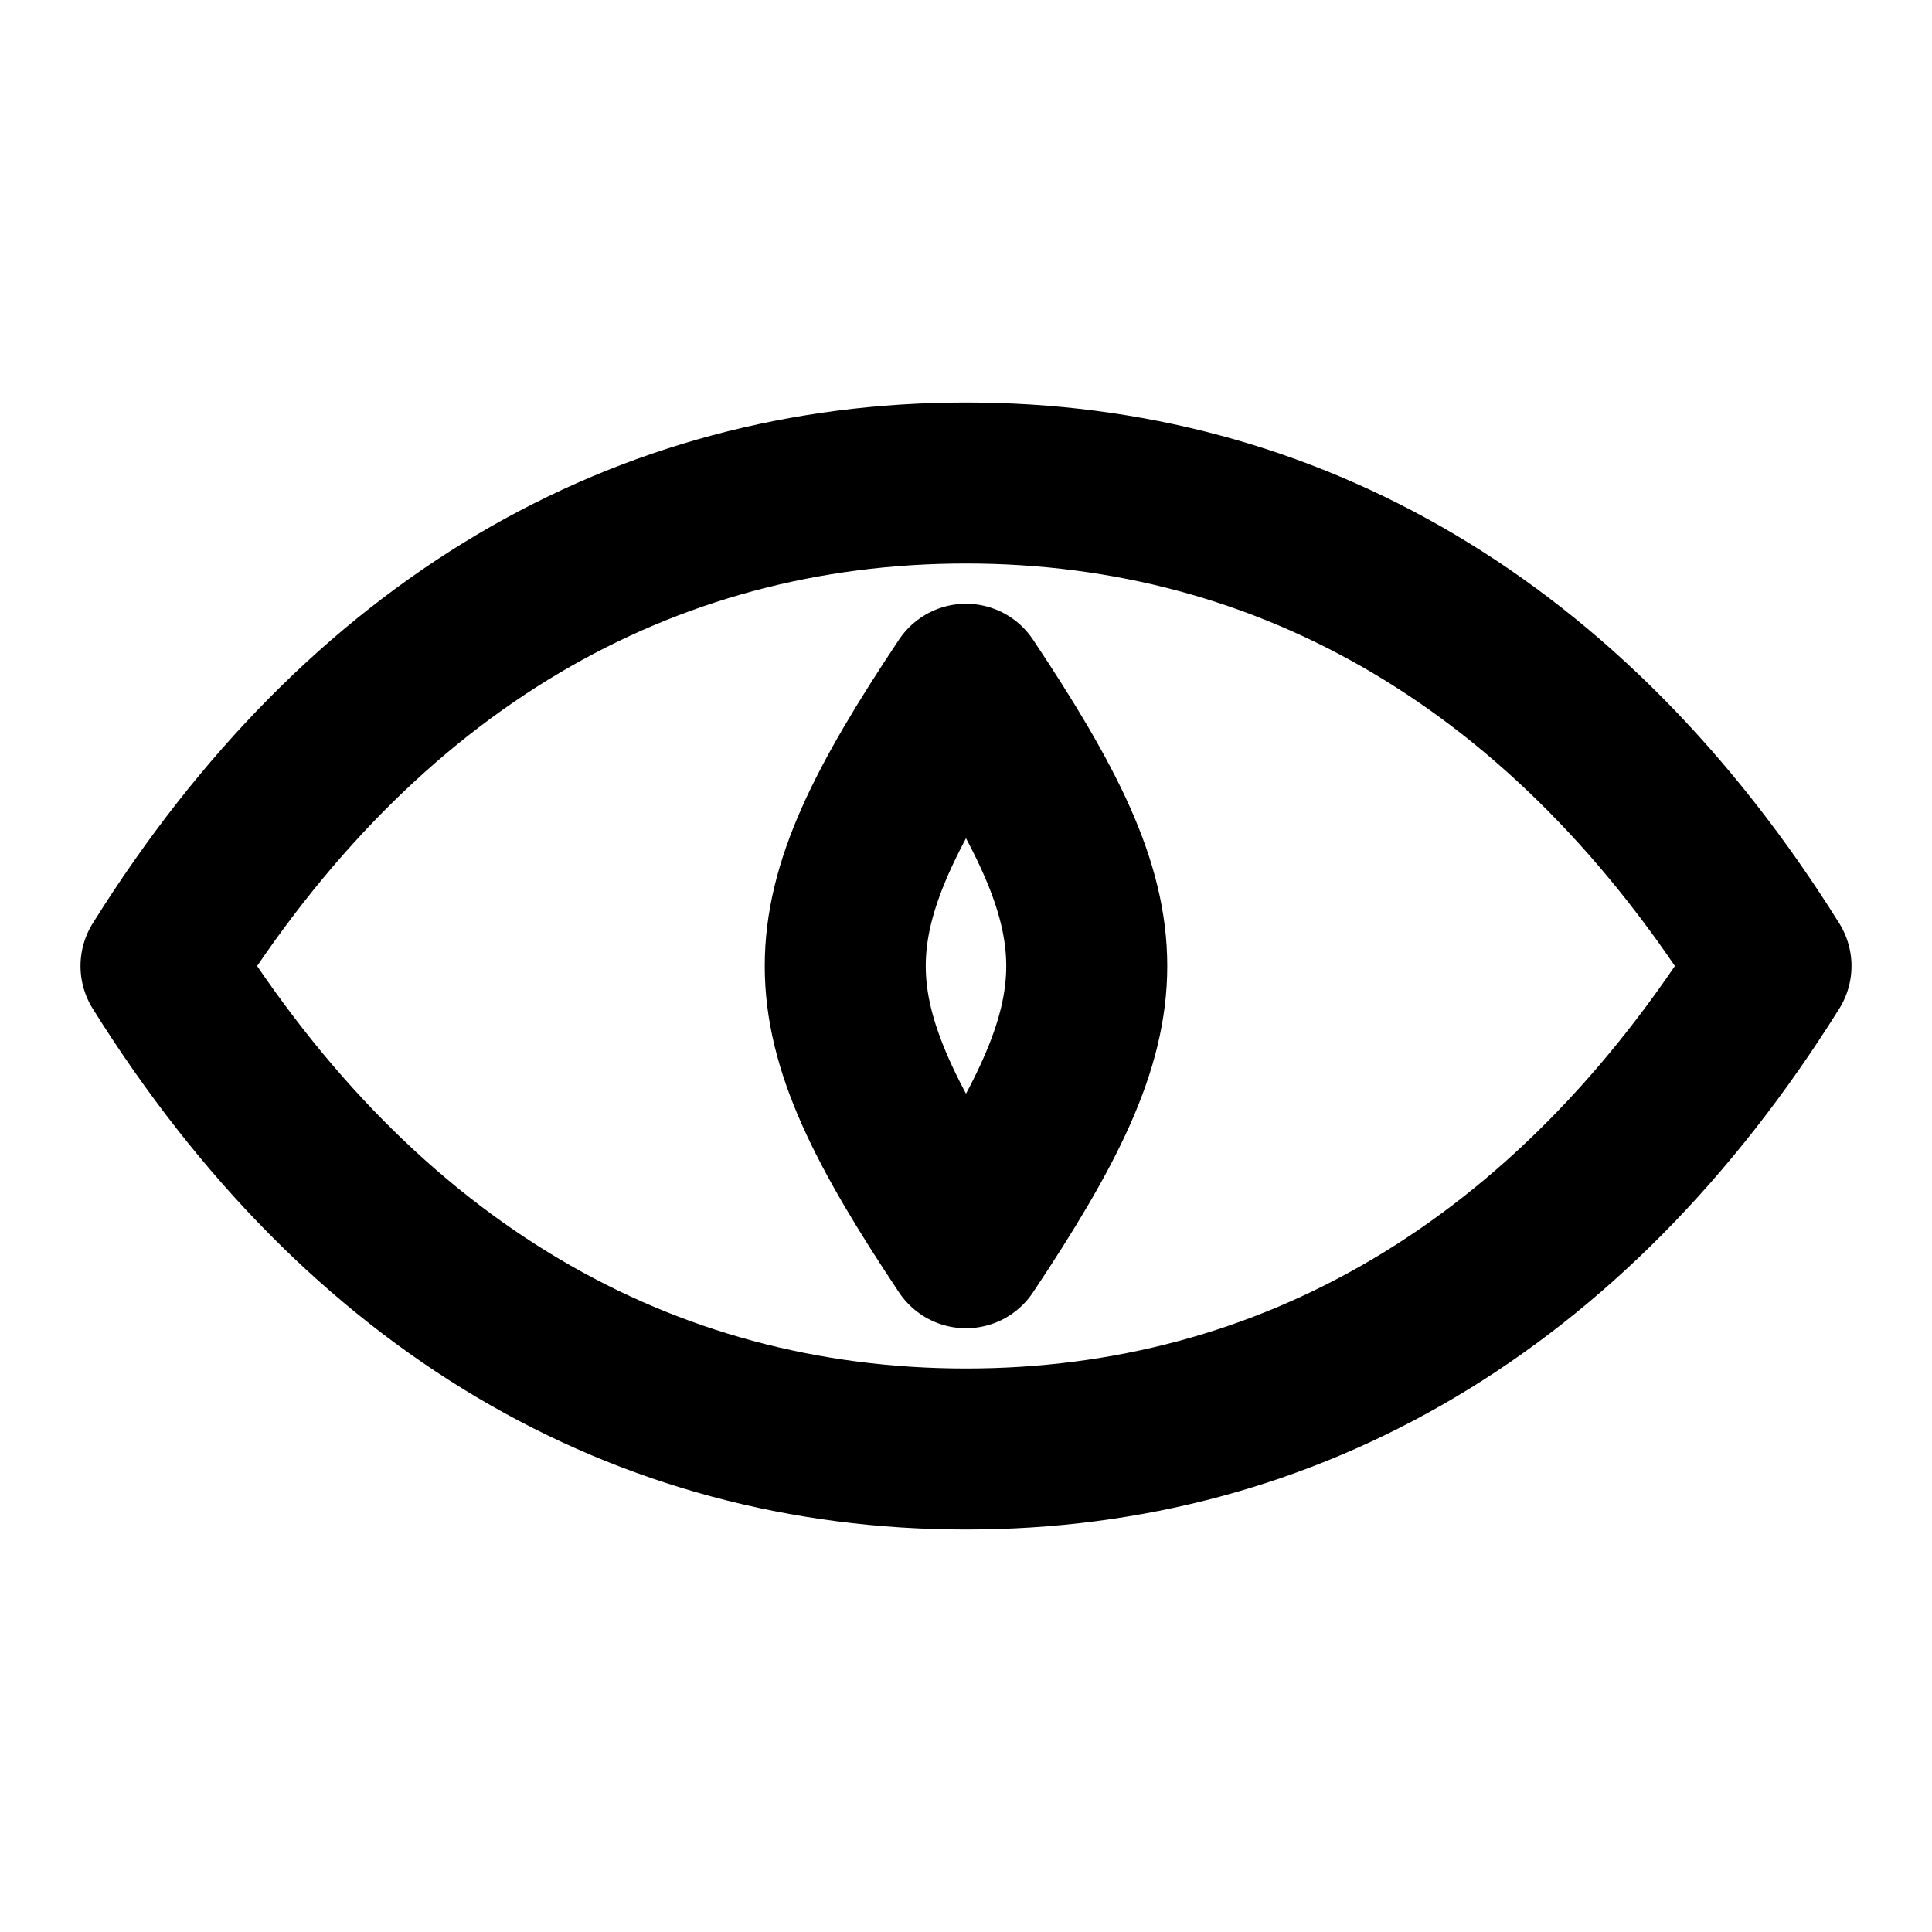
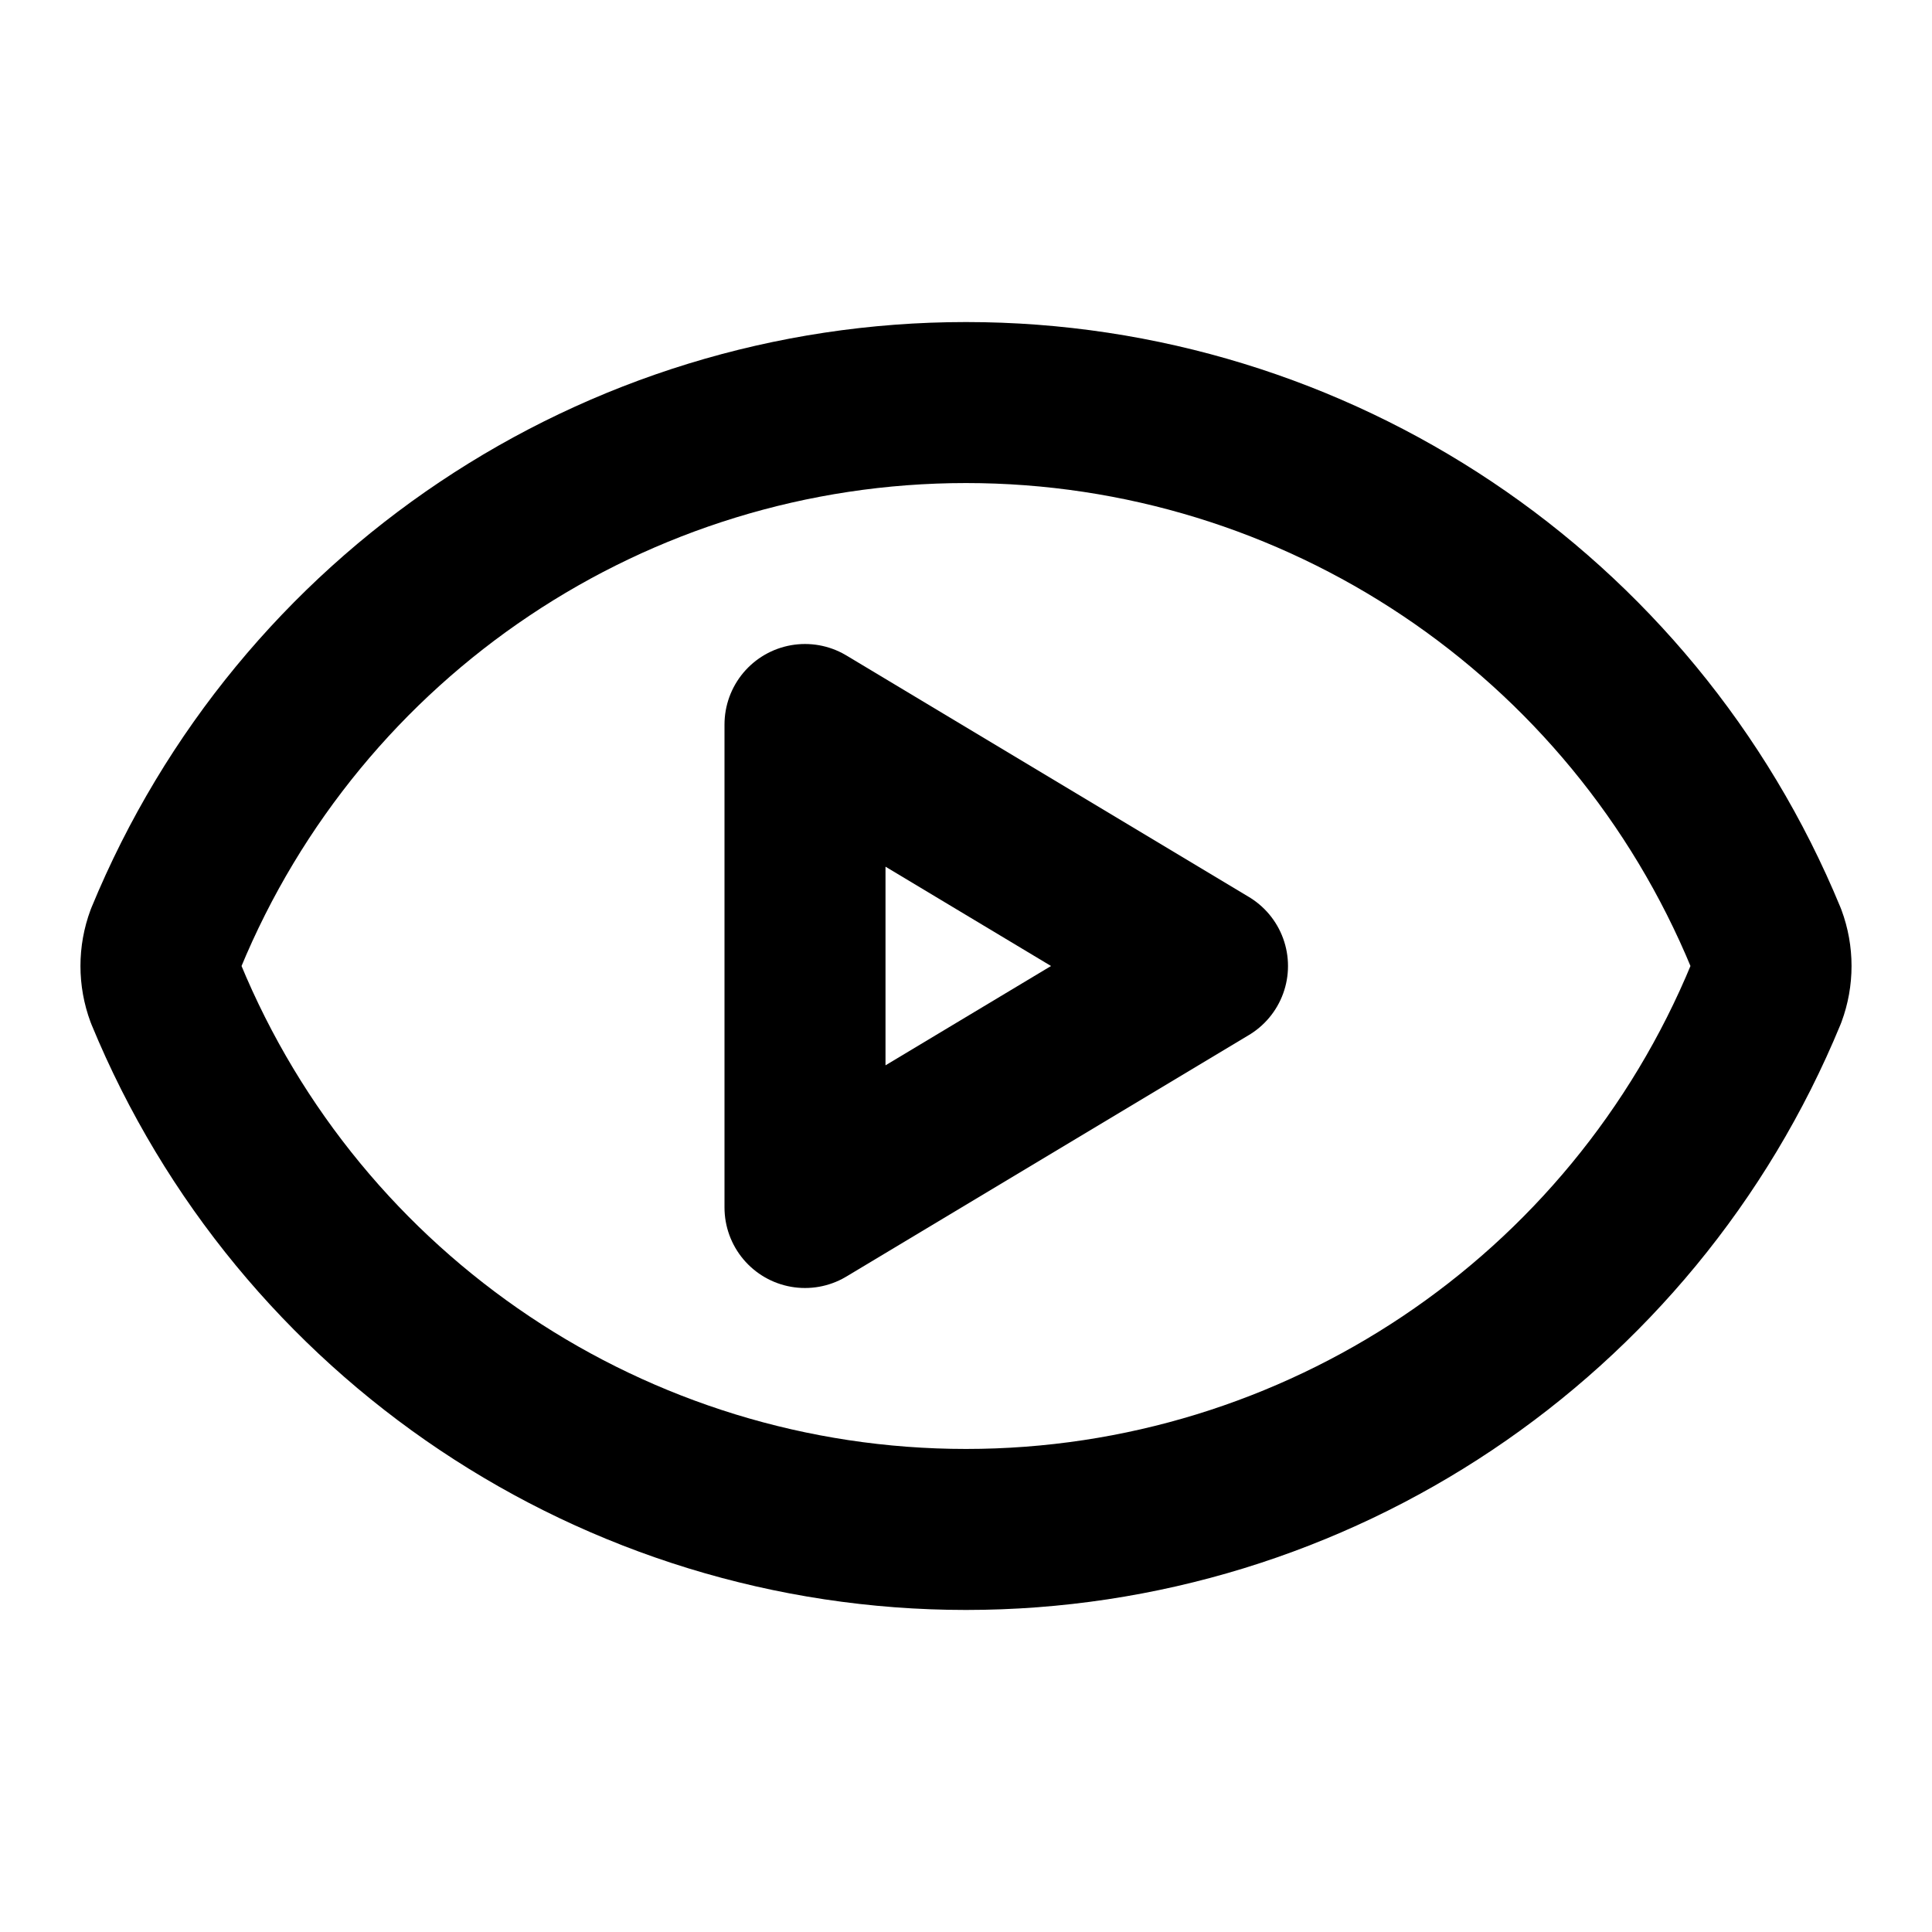
- <svg xmlns="http://www.w3.org/2000/svg" viewBox="0 0 24 24" fill="none">
-   <path d="M2 12 C4.5 8, 8 6, 12 6 C16 6, 19.5 8, 22 12 C19.5 16, 16 18, 12 18 C8 18, 4.5 16, 2 12Z" stroke="currentColor" stroke-width="2" stroke-linecap="round" stroke-linejoin="round" />
-   <path d="M12 8.5 C13 10, 13.5 11, 13.5 12 C13.5 13, 13 14, 12 15.5 C11 14, 10.5 13, 10.5 12 C10.5 11, 11 10, 12 8.5Z" stroke="currentColor" stroke-width="2" stroke-linecap="round" stroke-linejoin="round" />
+ <svg xmlns="http://www.w3.org/2000/svg" viewBox="0 0 24 24" fill="none" stroke="currentColor" stroke-width="2" stroke-linecap="round" stroke-linejoin="round">
+   <path d="M2.062 12.348a1 1 0 0 1 0-.696 10.75 10.75 0 0 1 19.876 0 1 1 0 0 1 0 .696 10.75 10.75 0 0 1-19.876 0" />
+   <path d="M10 9l5 3-5 3z" />
</svg>
